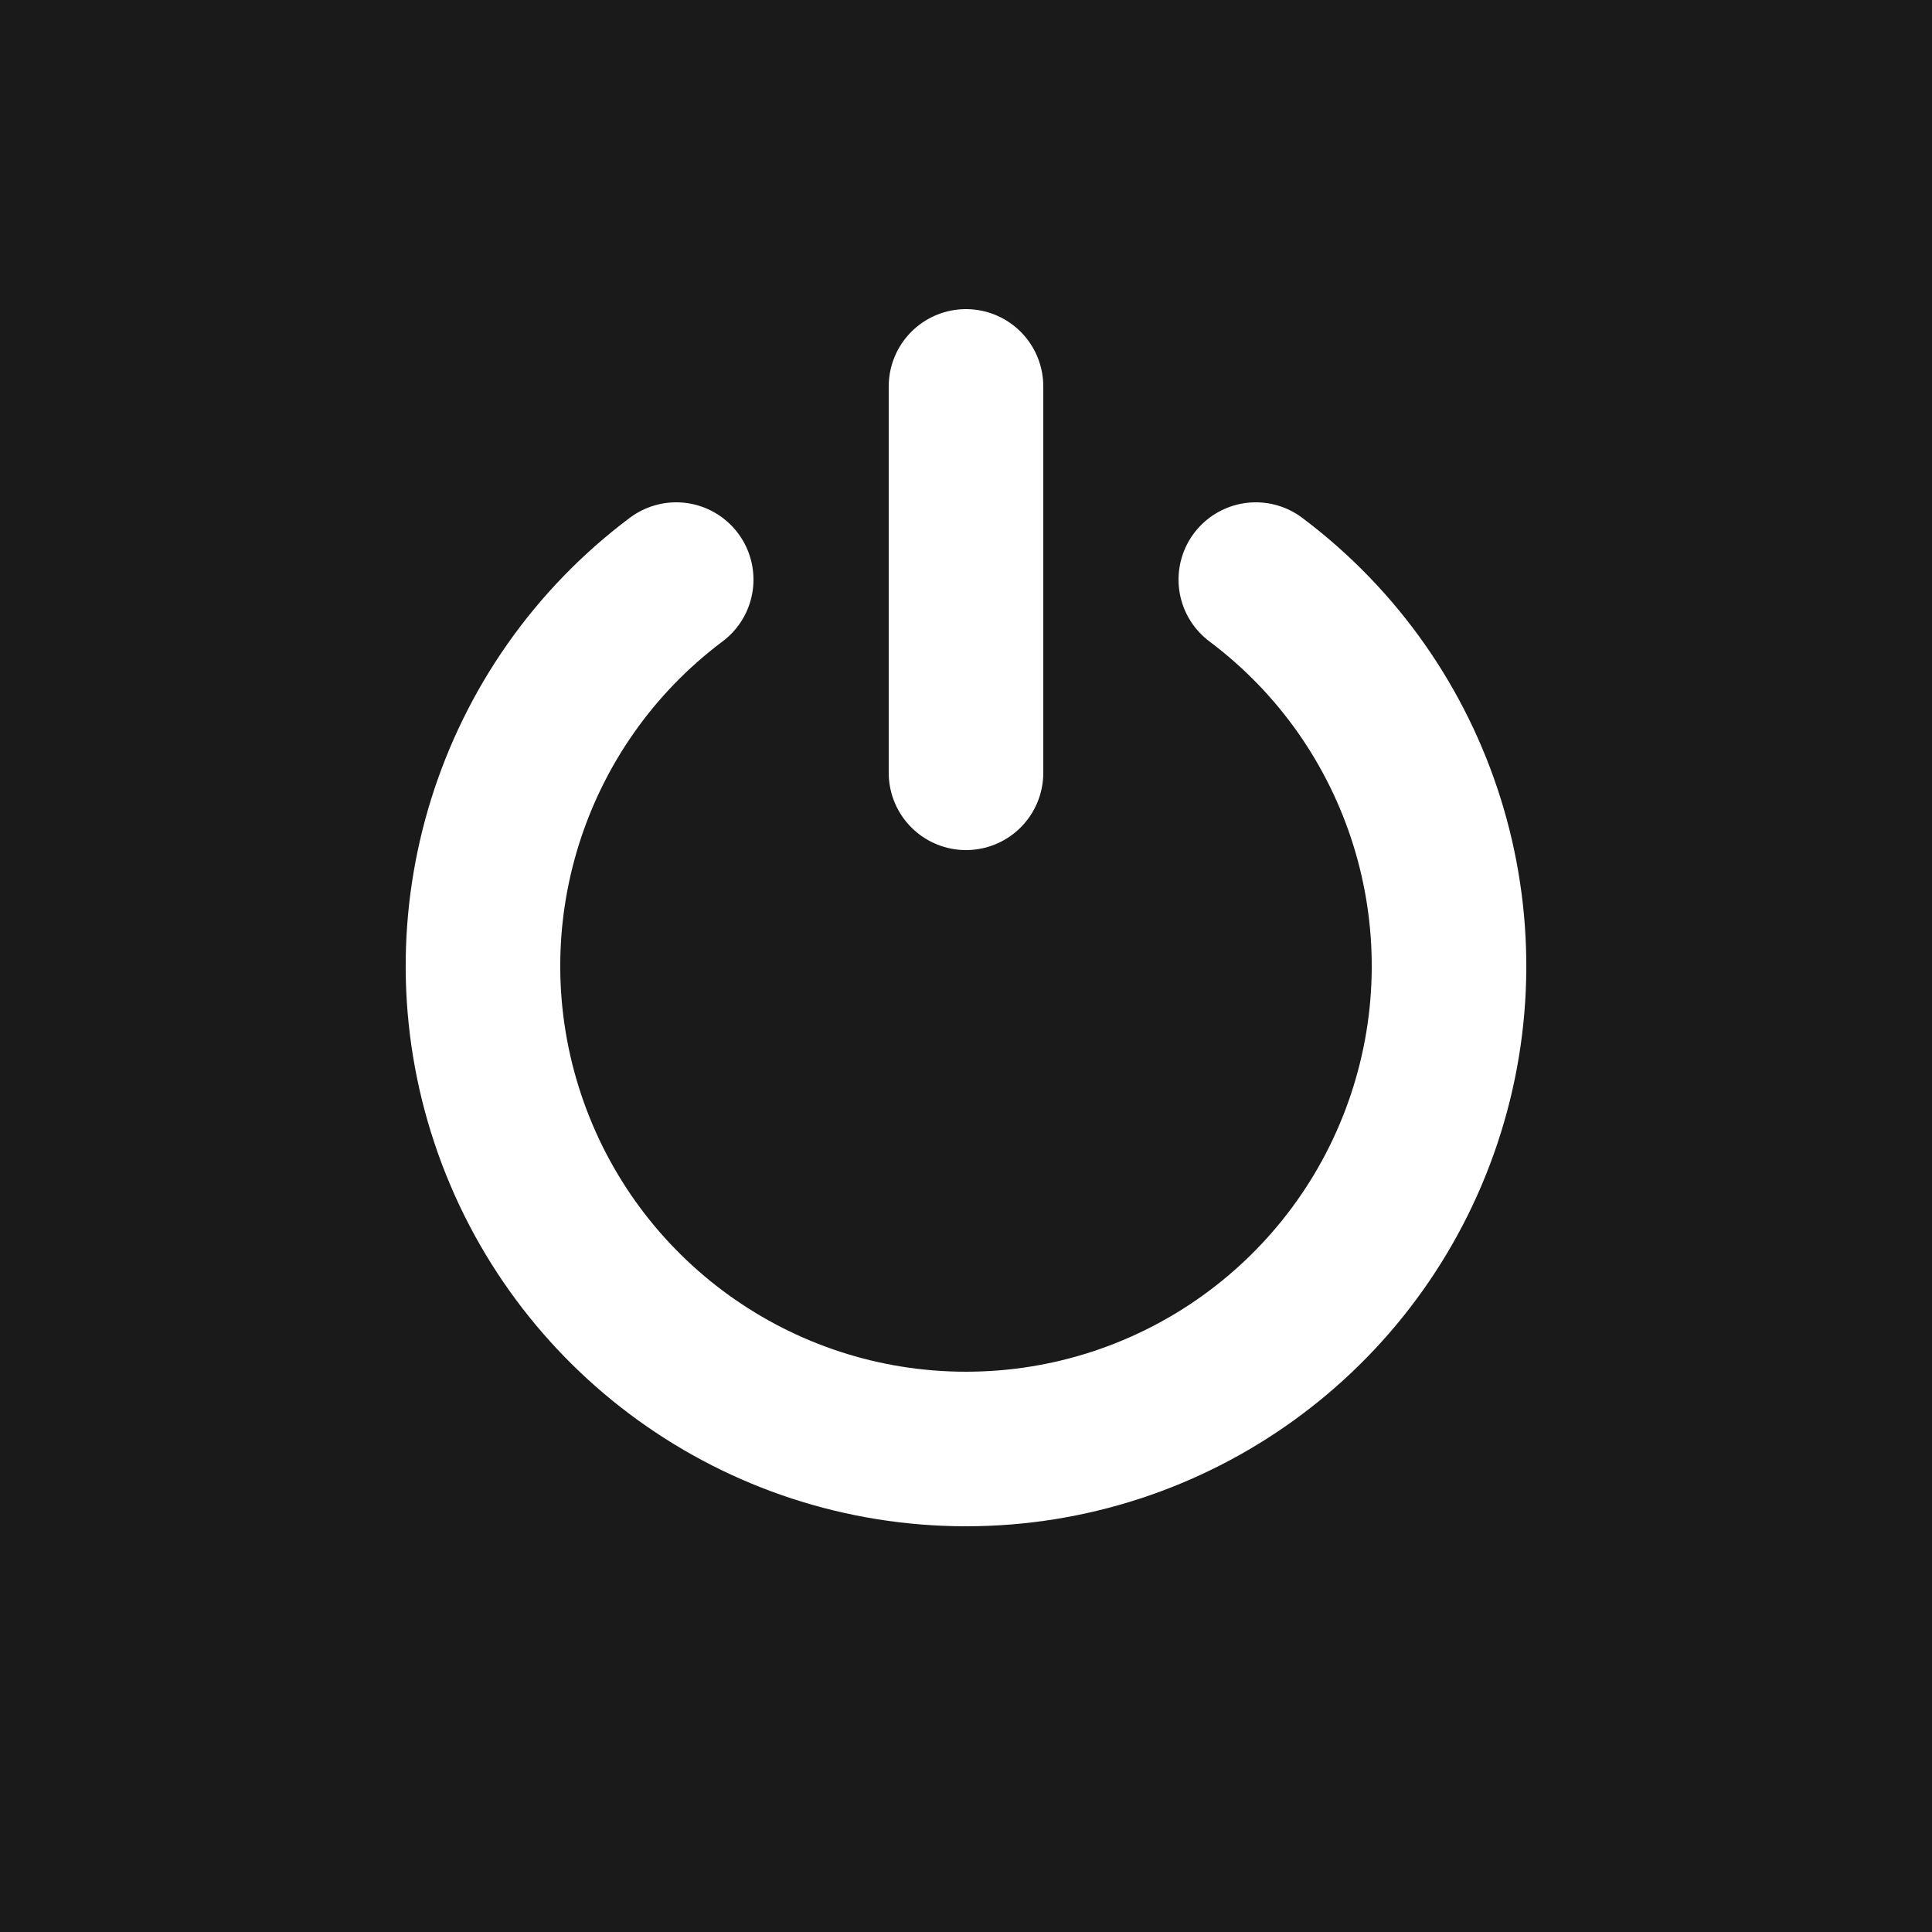
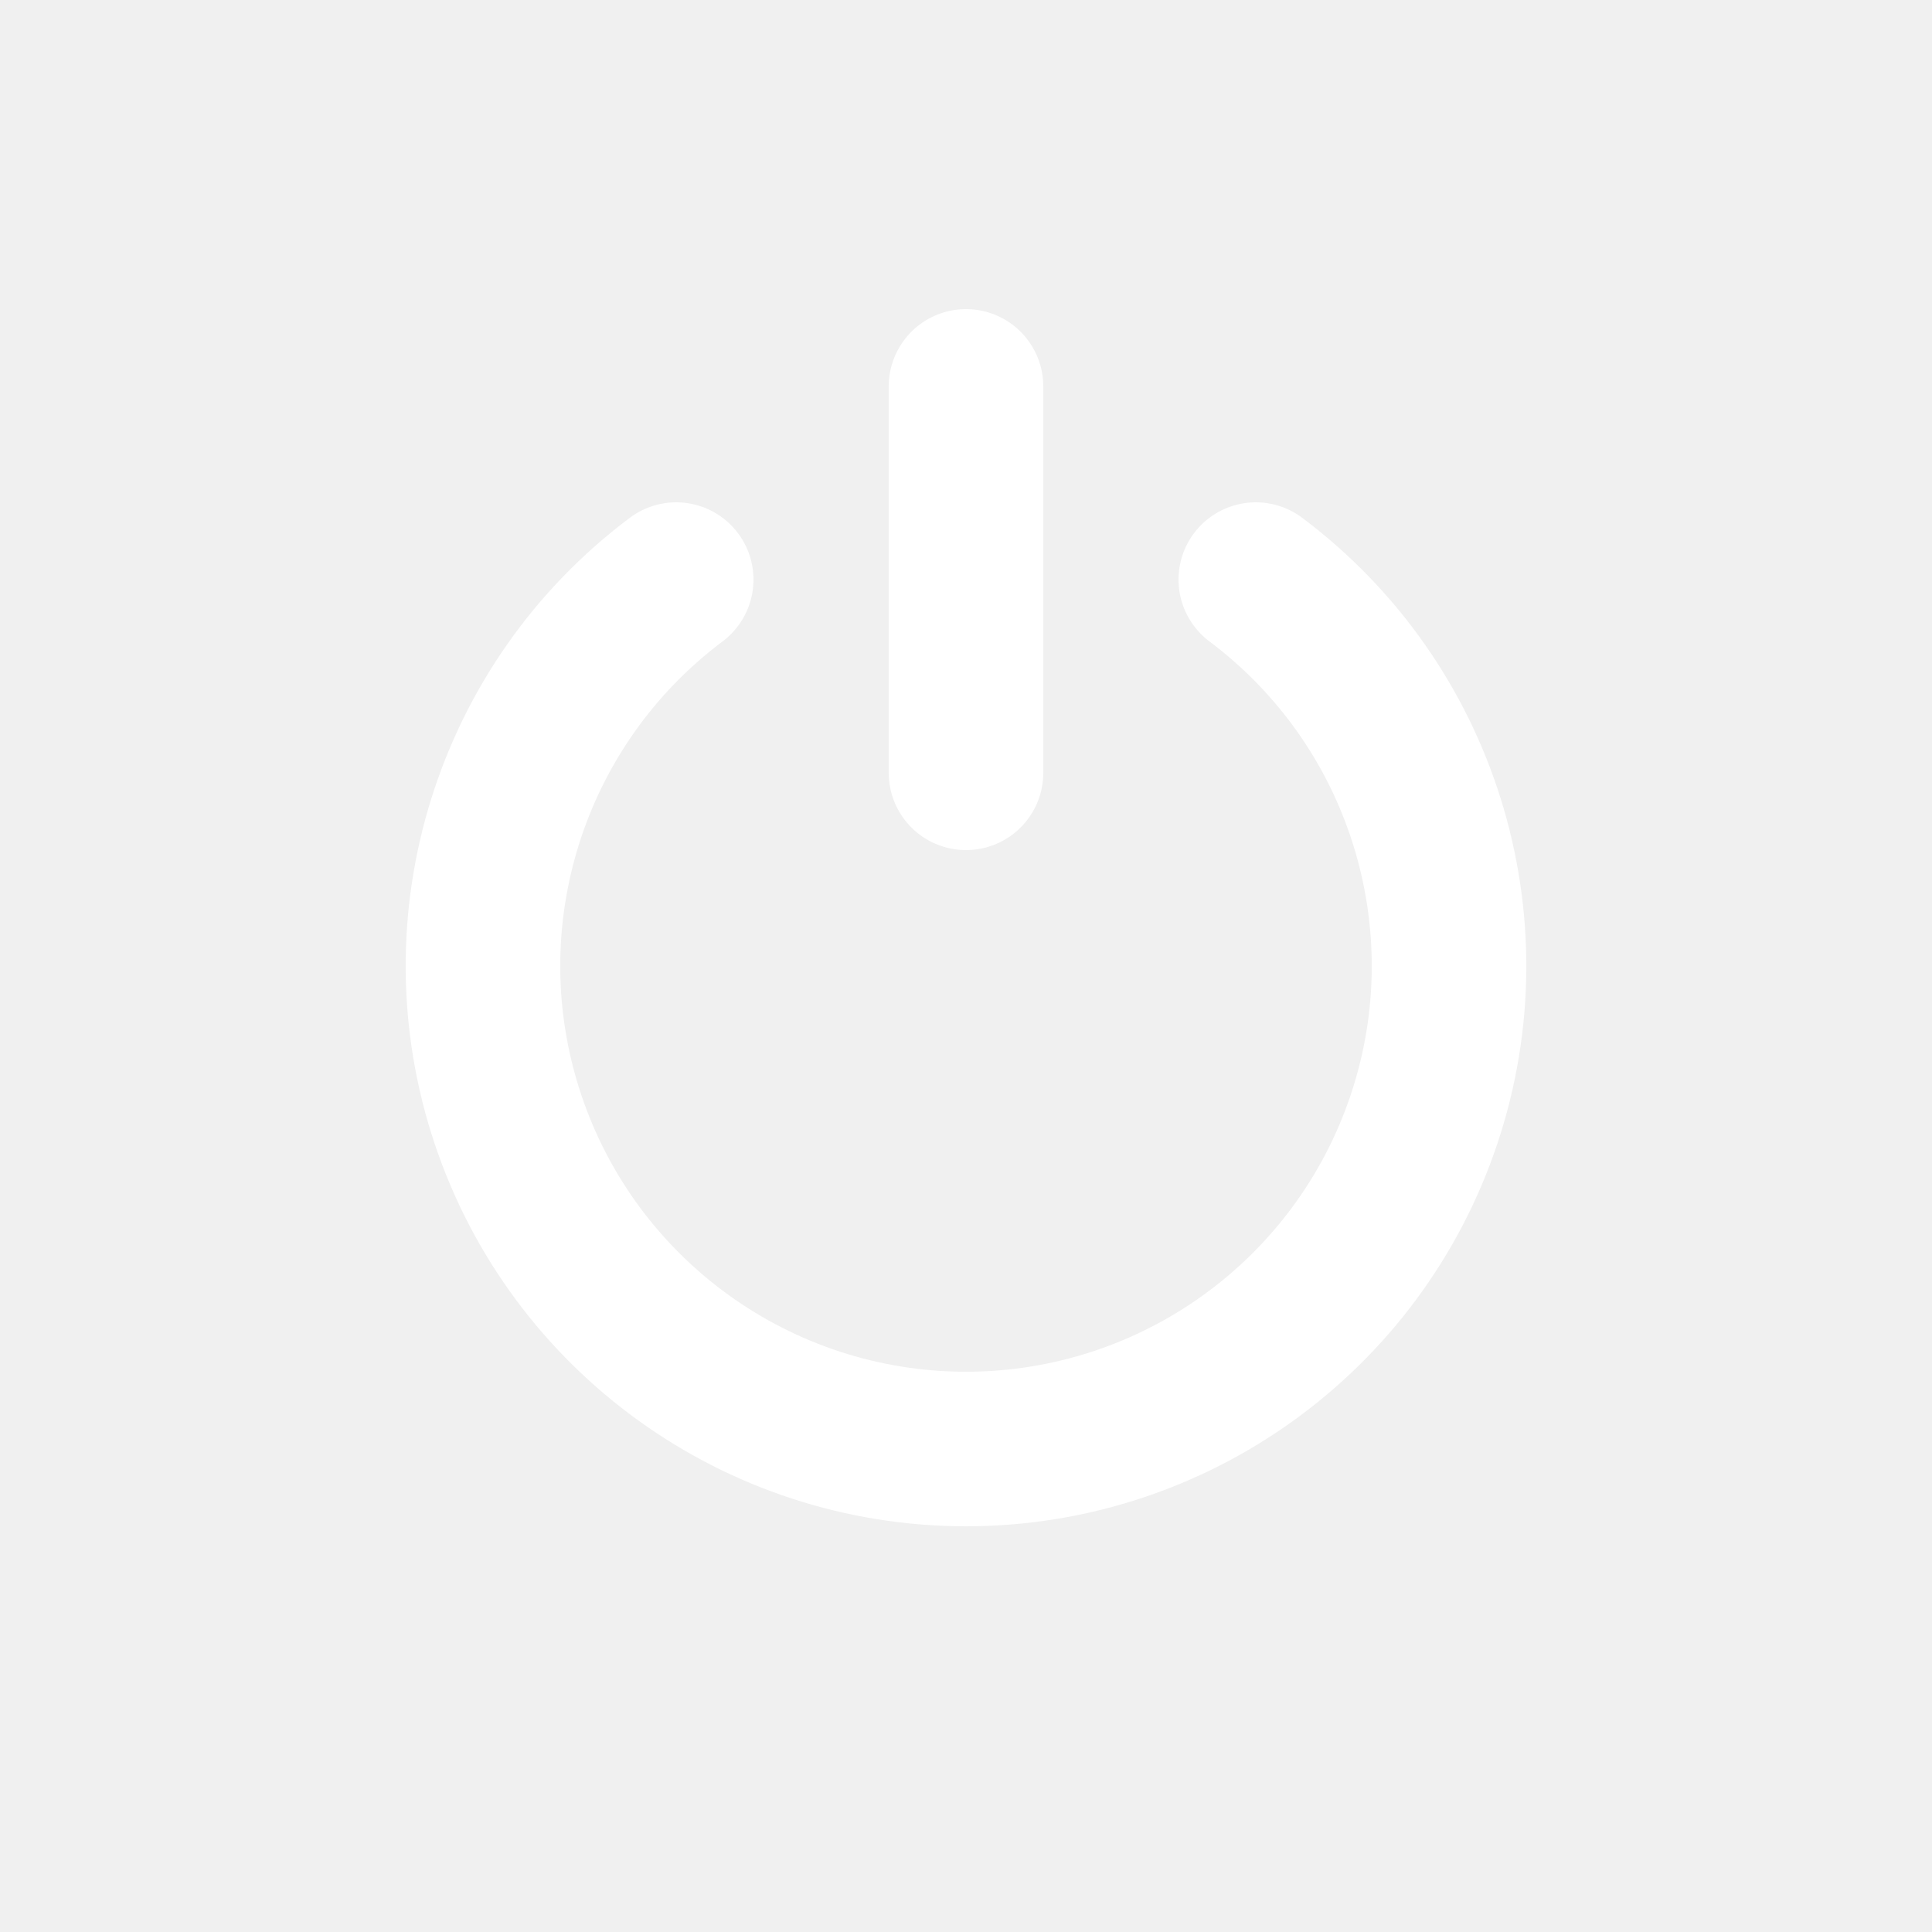
<svg xmlns="http://www.w3.org/2000/svg" viewBox="0 0 100 100">
-   <path d="m0 0h100v100h-100z" fill="#1a1a1a" />
  <g stroke="#fff" stroke-linecap="round" stroke-width="8">
    <path d="m50 20v20" />
    <path d="m35 30a25 25 0 1 0 30 0" fill="none" />
  </g>
</svg>
